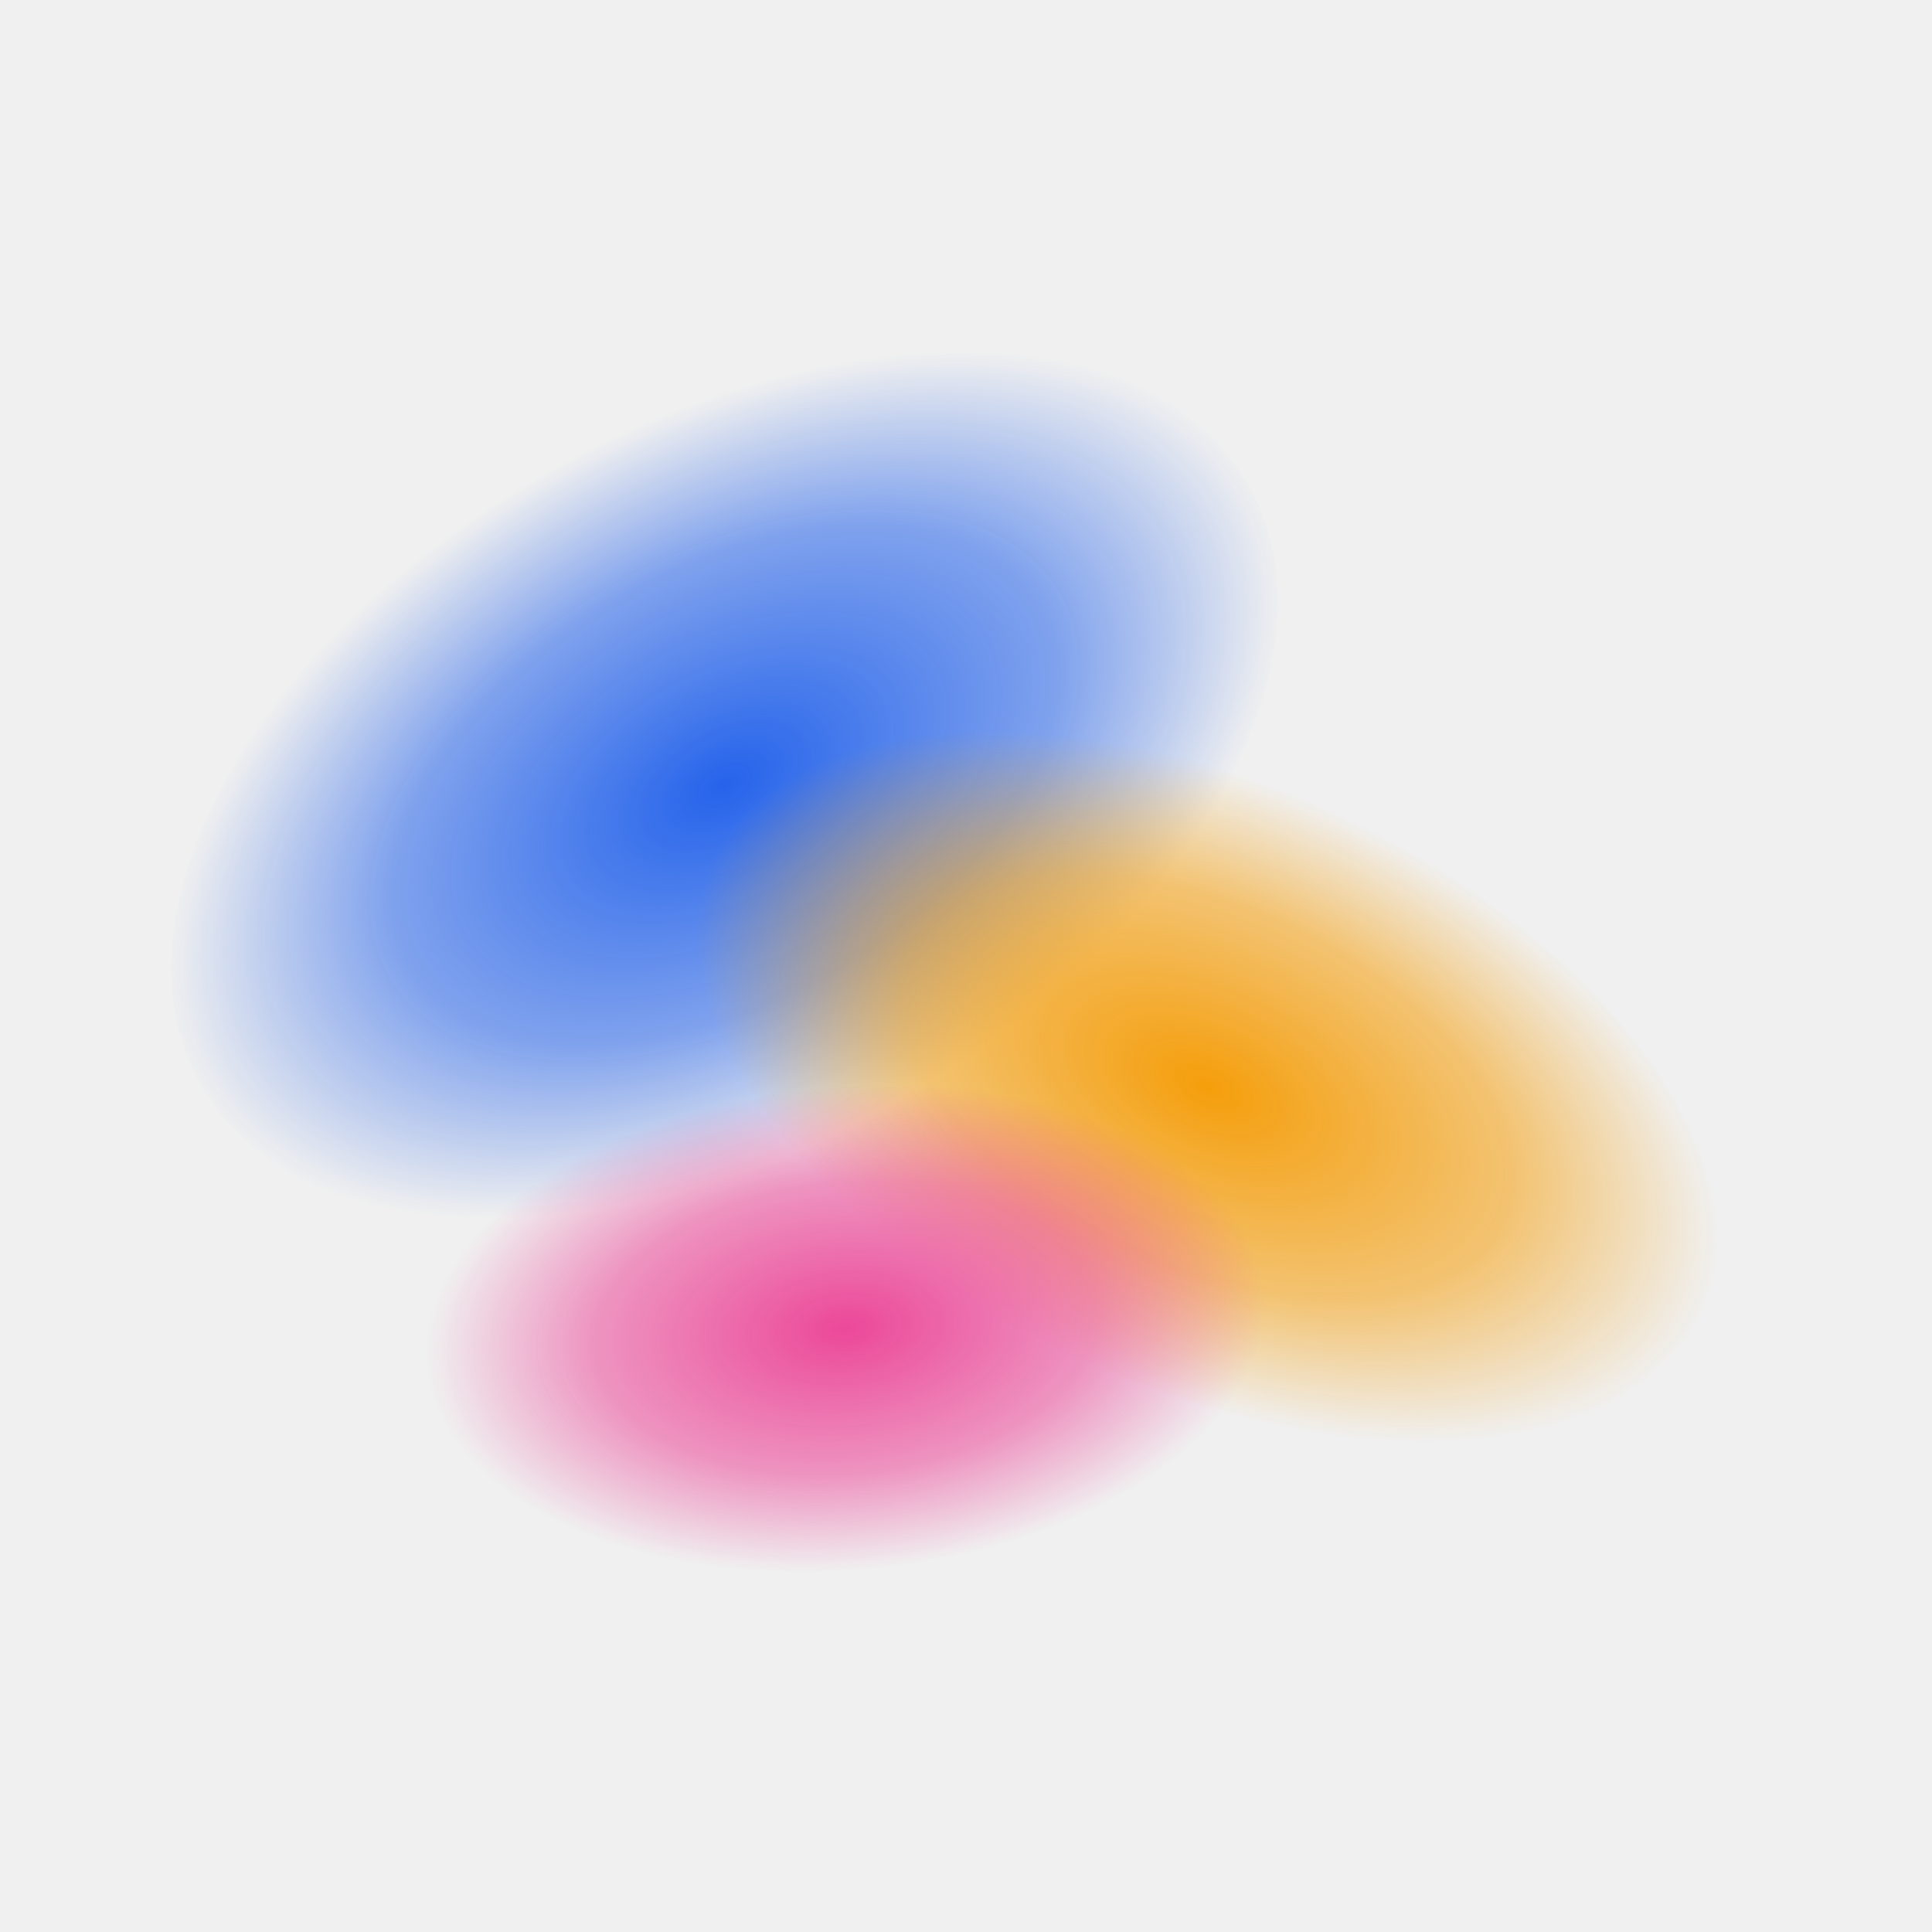
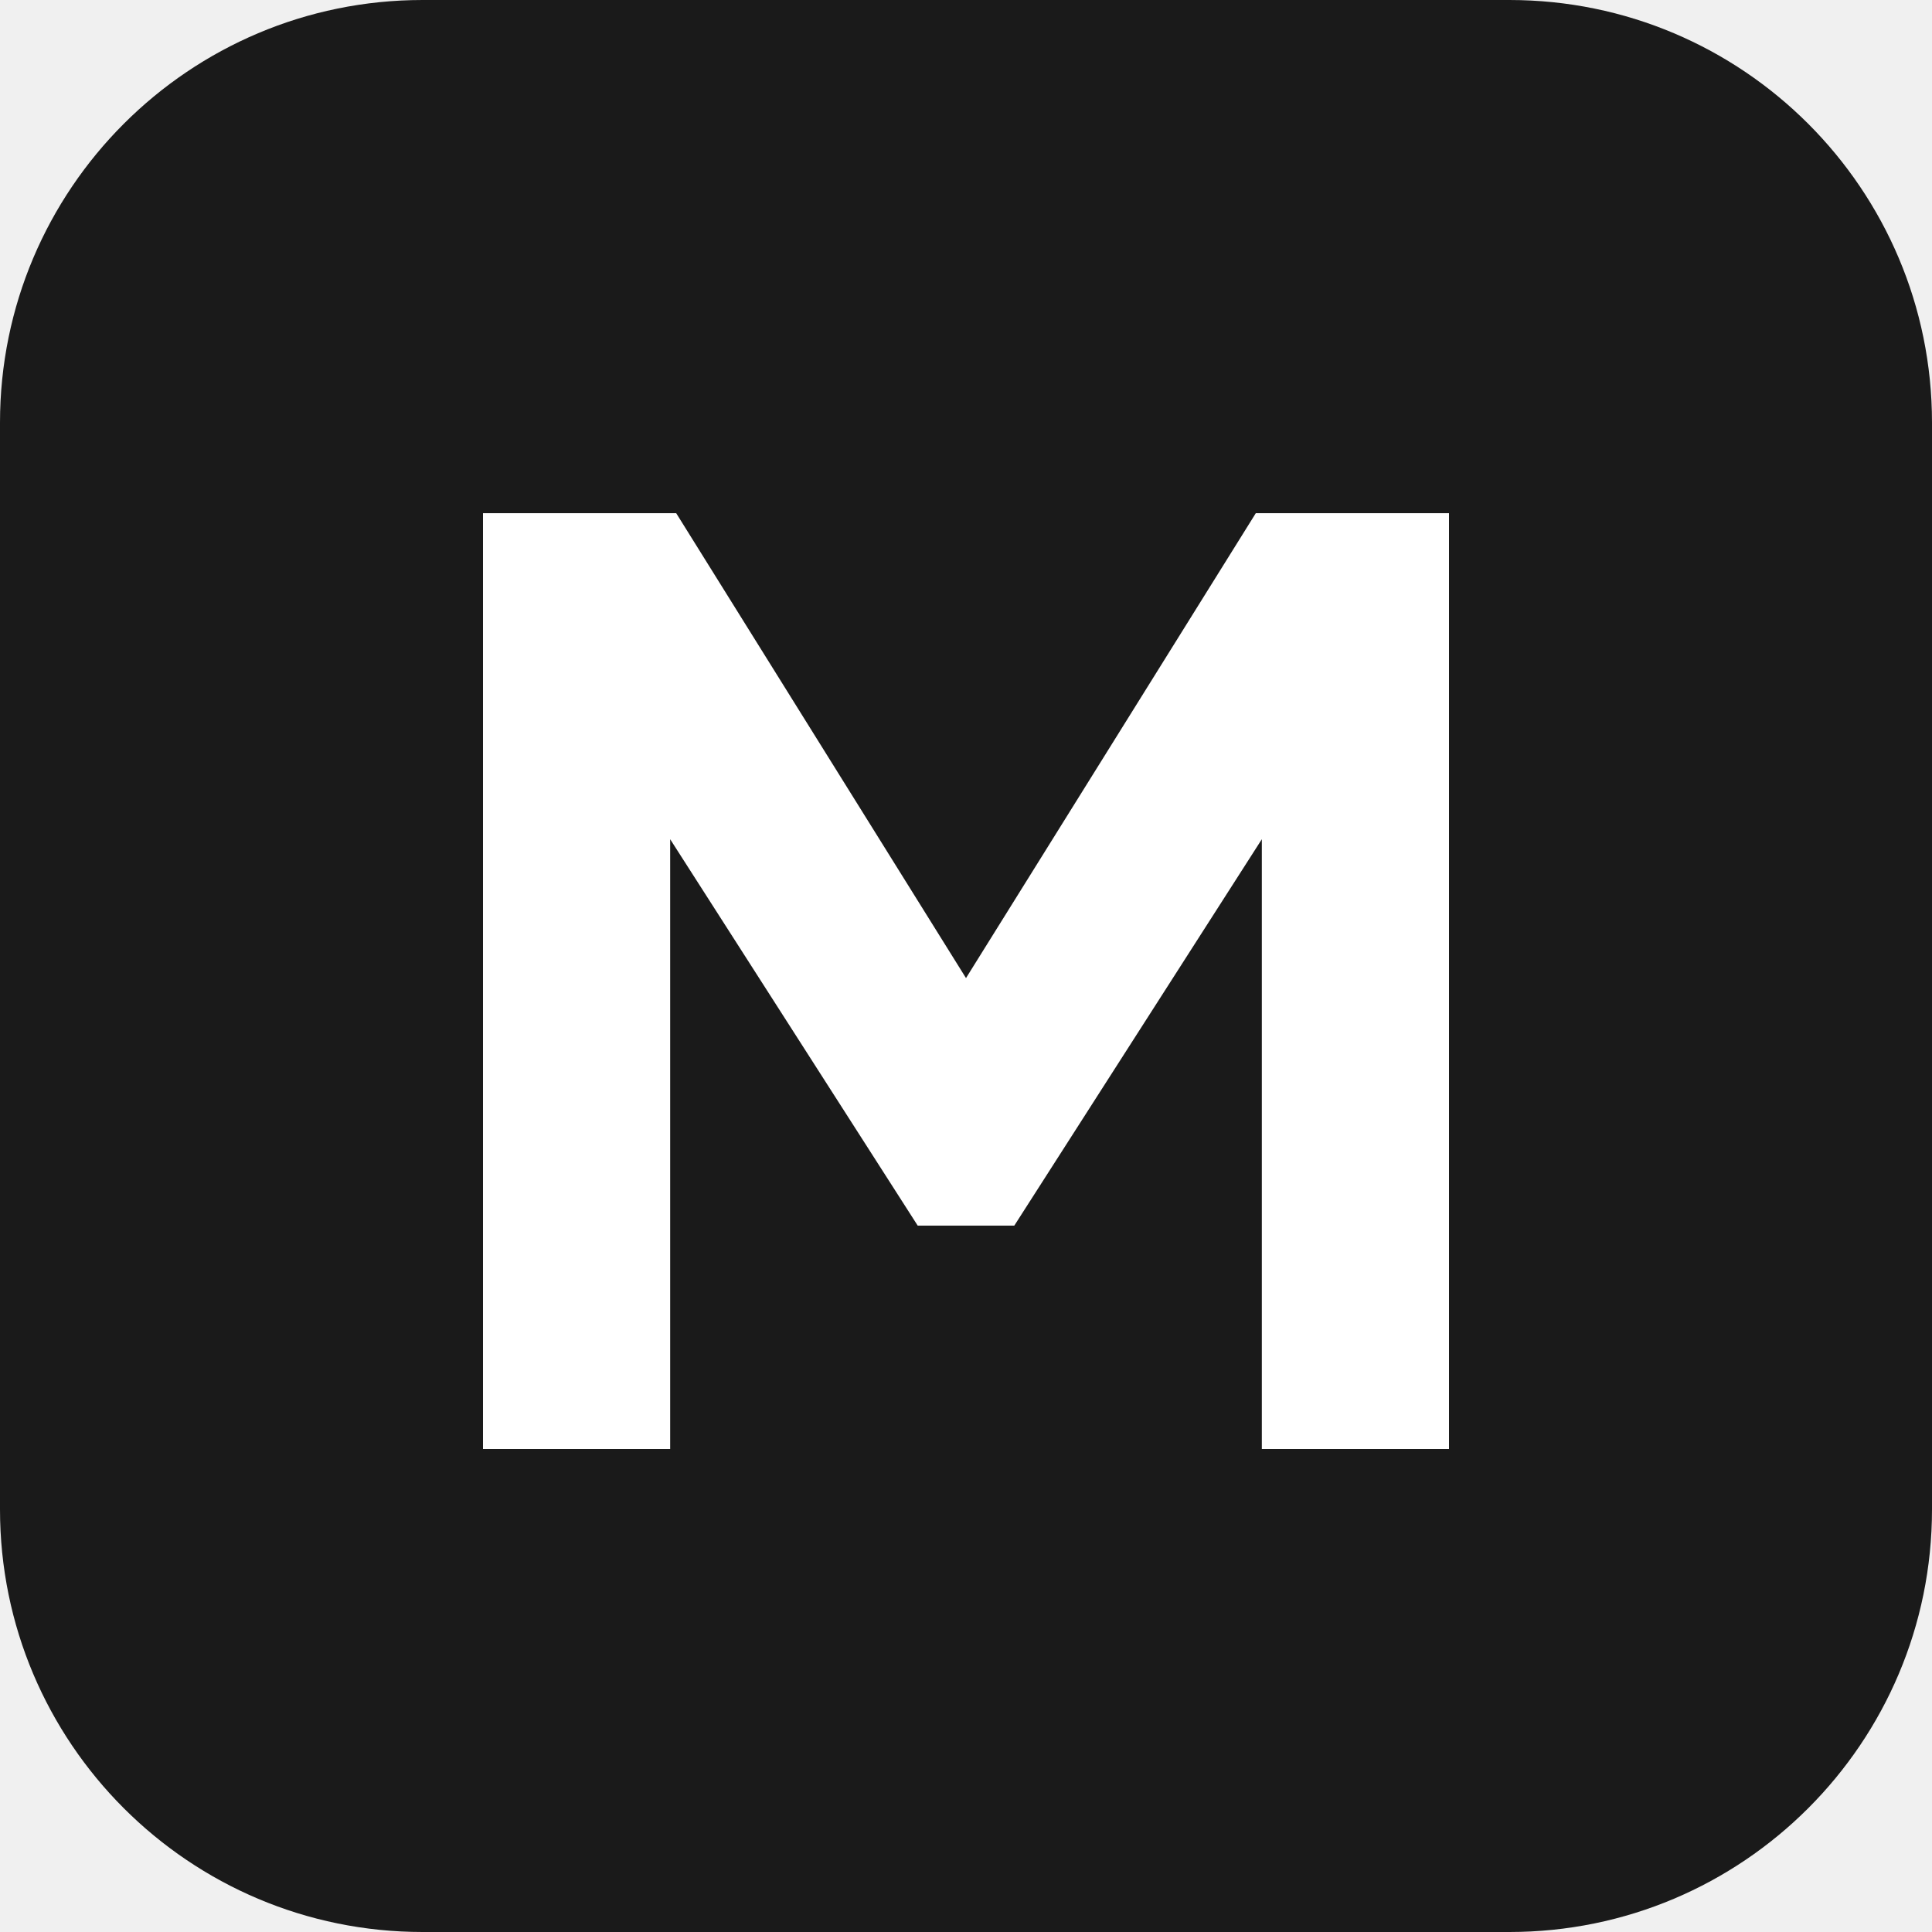
<svg xmlns="http://www.w3.org/2000/svg" viewBox="0 0 32 32">
-   <defs>
-     <radialGradient id="b">
-       <stop offset="0" stop-color="#2563eb" />
-       <stop offset=".6" stop-color="#2563eb" stop-opacity=".55" />
-       <stop offset="1" stop-color="#2563eb" stop-opacity="0" />
-     </radialGradient>
-     <radialGradient id="o">
-       <stop offset="0" stop-color="#f59e0b" />
-       <stop offset=".6" stop-color="#f59e0b" stop-opacity=".55" />
-       <stop offset="1" stop-color="#f59e0b" stop-opacity="0" />
-     </radialGradient>
-     <radialGradient id="p">
-       <stop offset="0" stop-color="#ec4899" />
-       <stop offset=".6" stop-color="#ec4899" stop-opacity=".55" />
-       <stop offset="1" stop-color="#ec4899" stop-opacity="0" />
-     </radialGradient>
-   </defs>
-   <ellipse cx="12" cy="13" rx="10" ry="6" transform="rotate(-30 12 13)" fill="url(#b)" />
-   <ellipse cx="20" cy="18" rx="9" ry="5" transform="rotate(25 20 18)" fill="url(#o)" />
-   <ellipse cx="14" cy="22" rx="7" ry="4" transform="rotate(-5 14 22)" fill="url(#p)" />
+   <rect width="32" height="32" rx="7" fill="#1a1a1a" />
+   <path d="M8 24V8.5h3.2L16 16.2l4.8-7.7H24V24h-3.1V13.9l-4.1 6.4h-1.6l-4.1-6.4V24z" fill="#fff" />
</svg>
